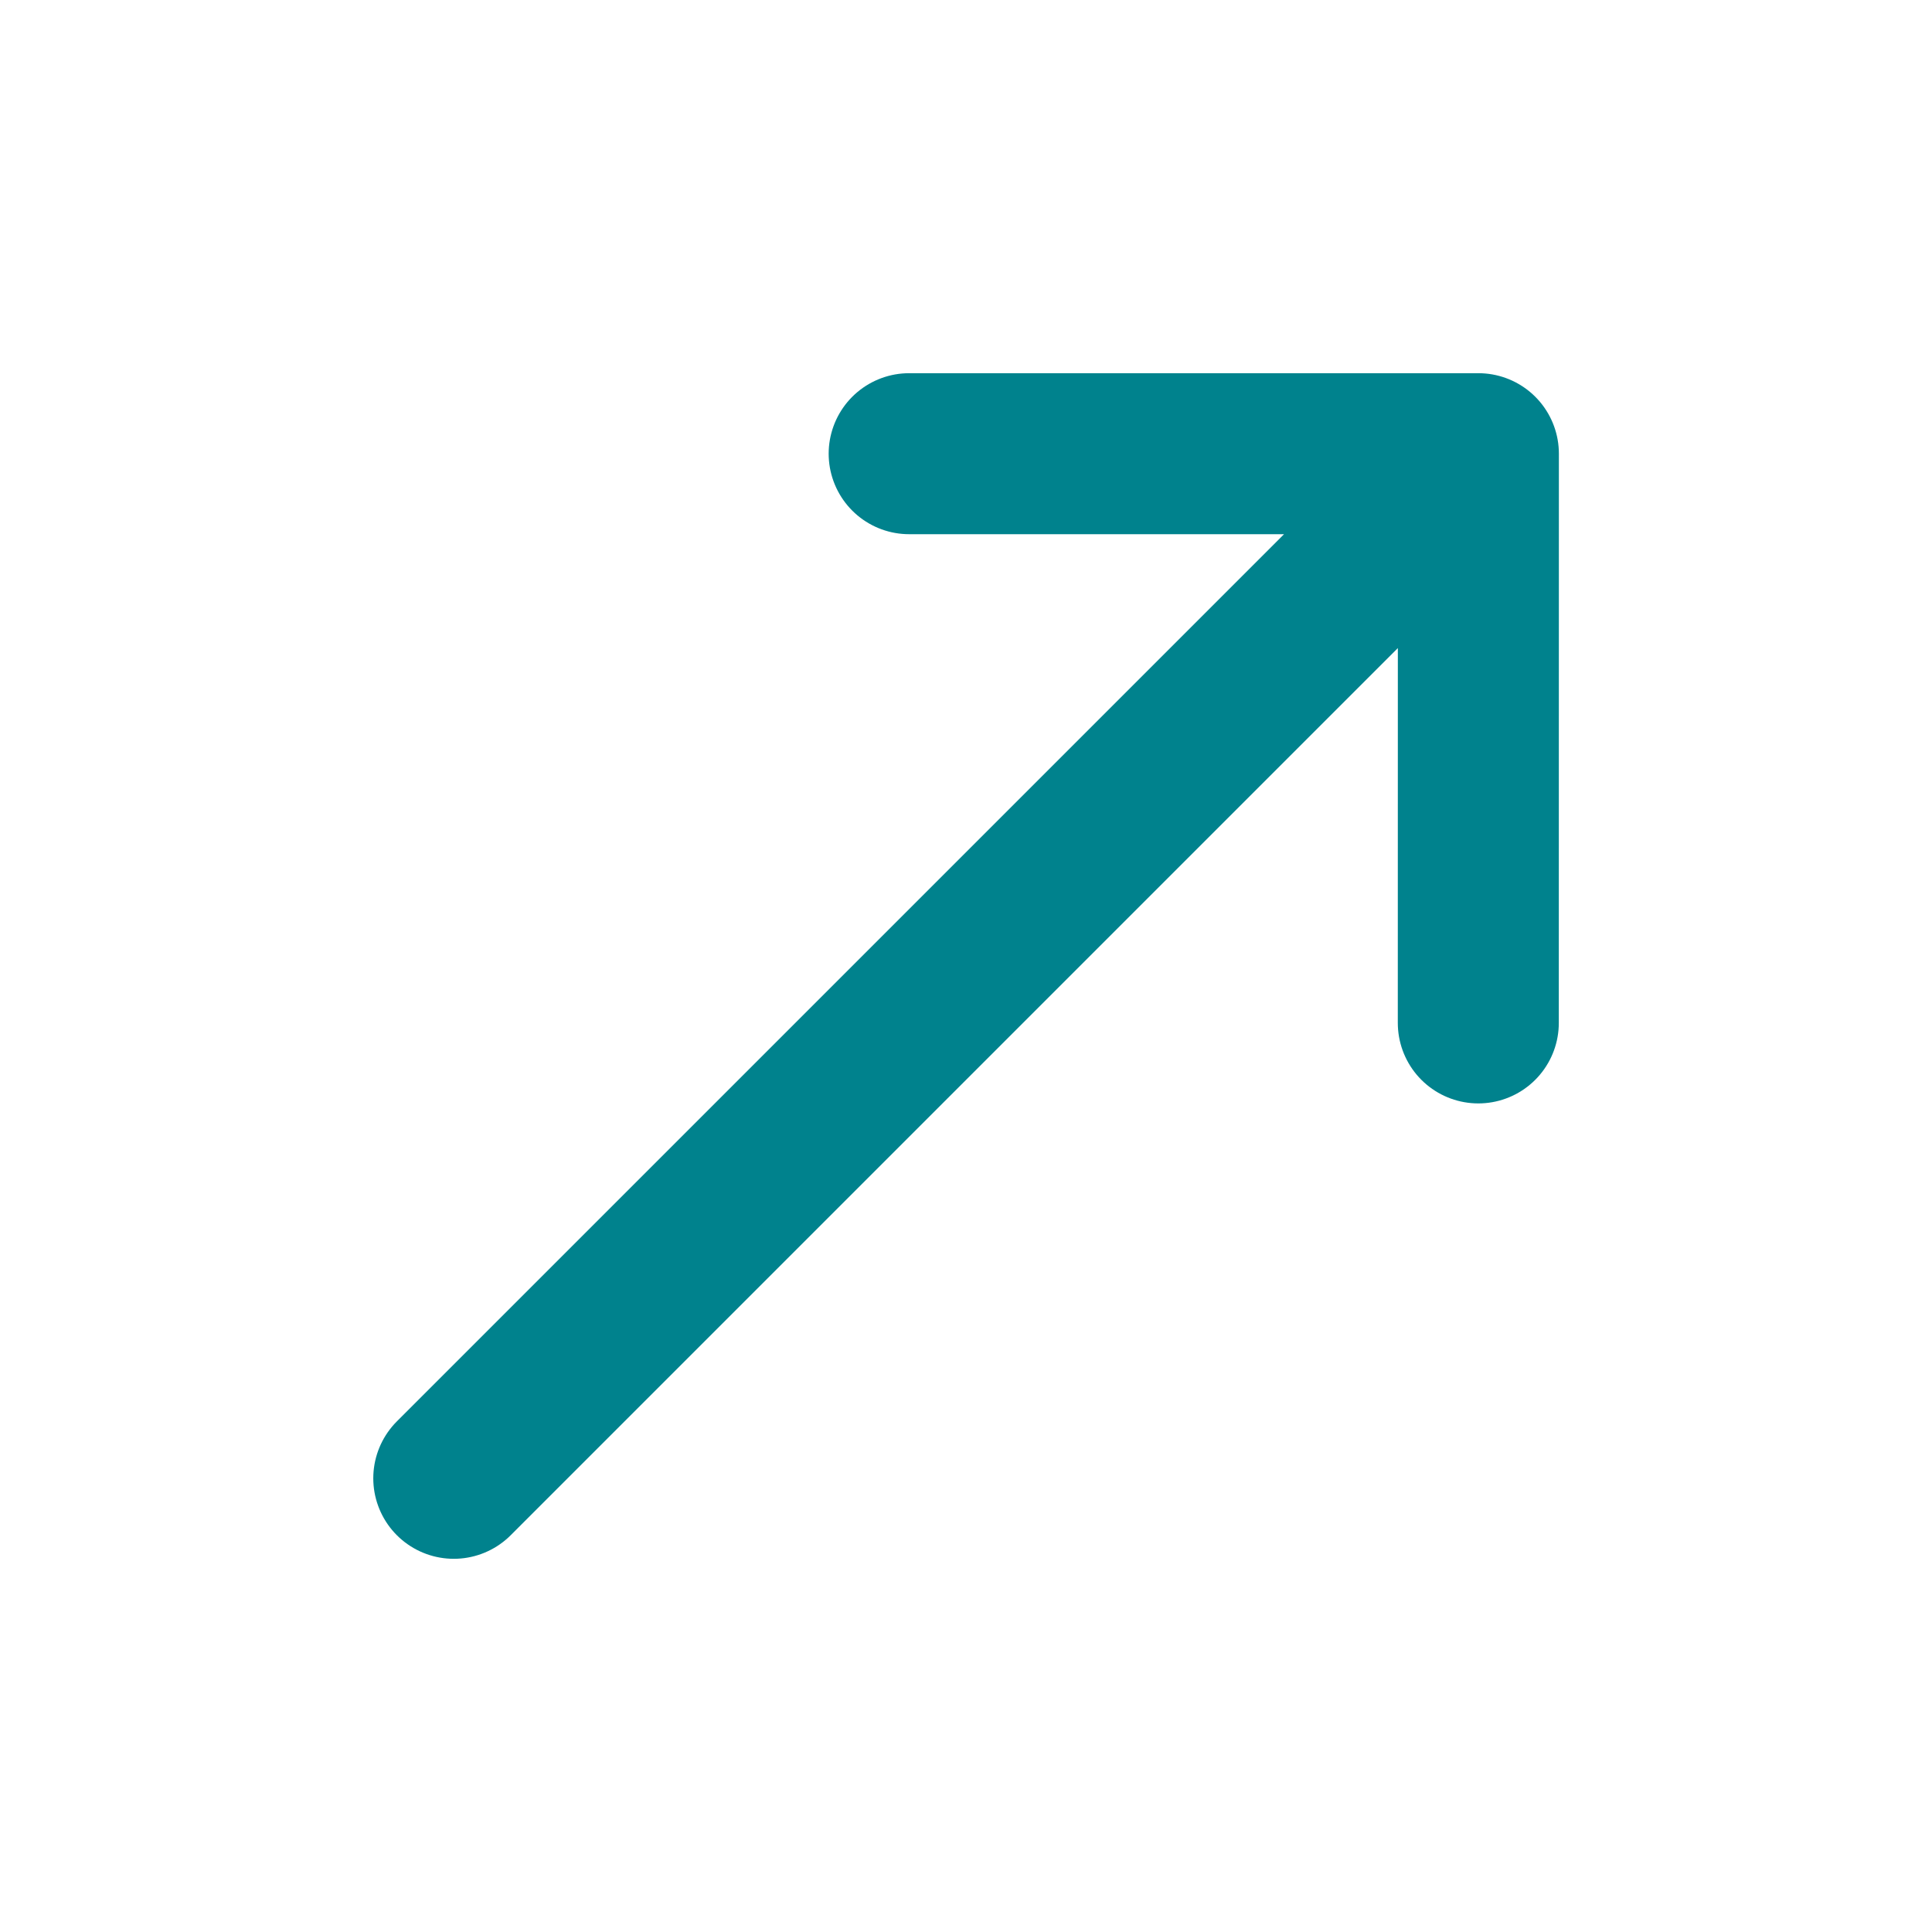
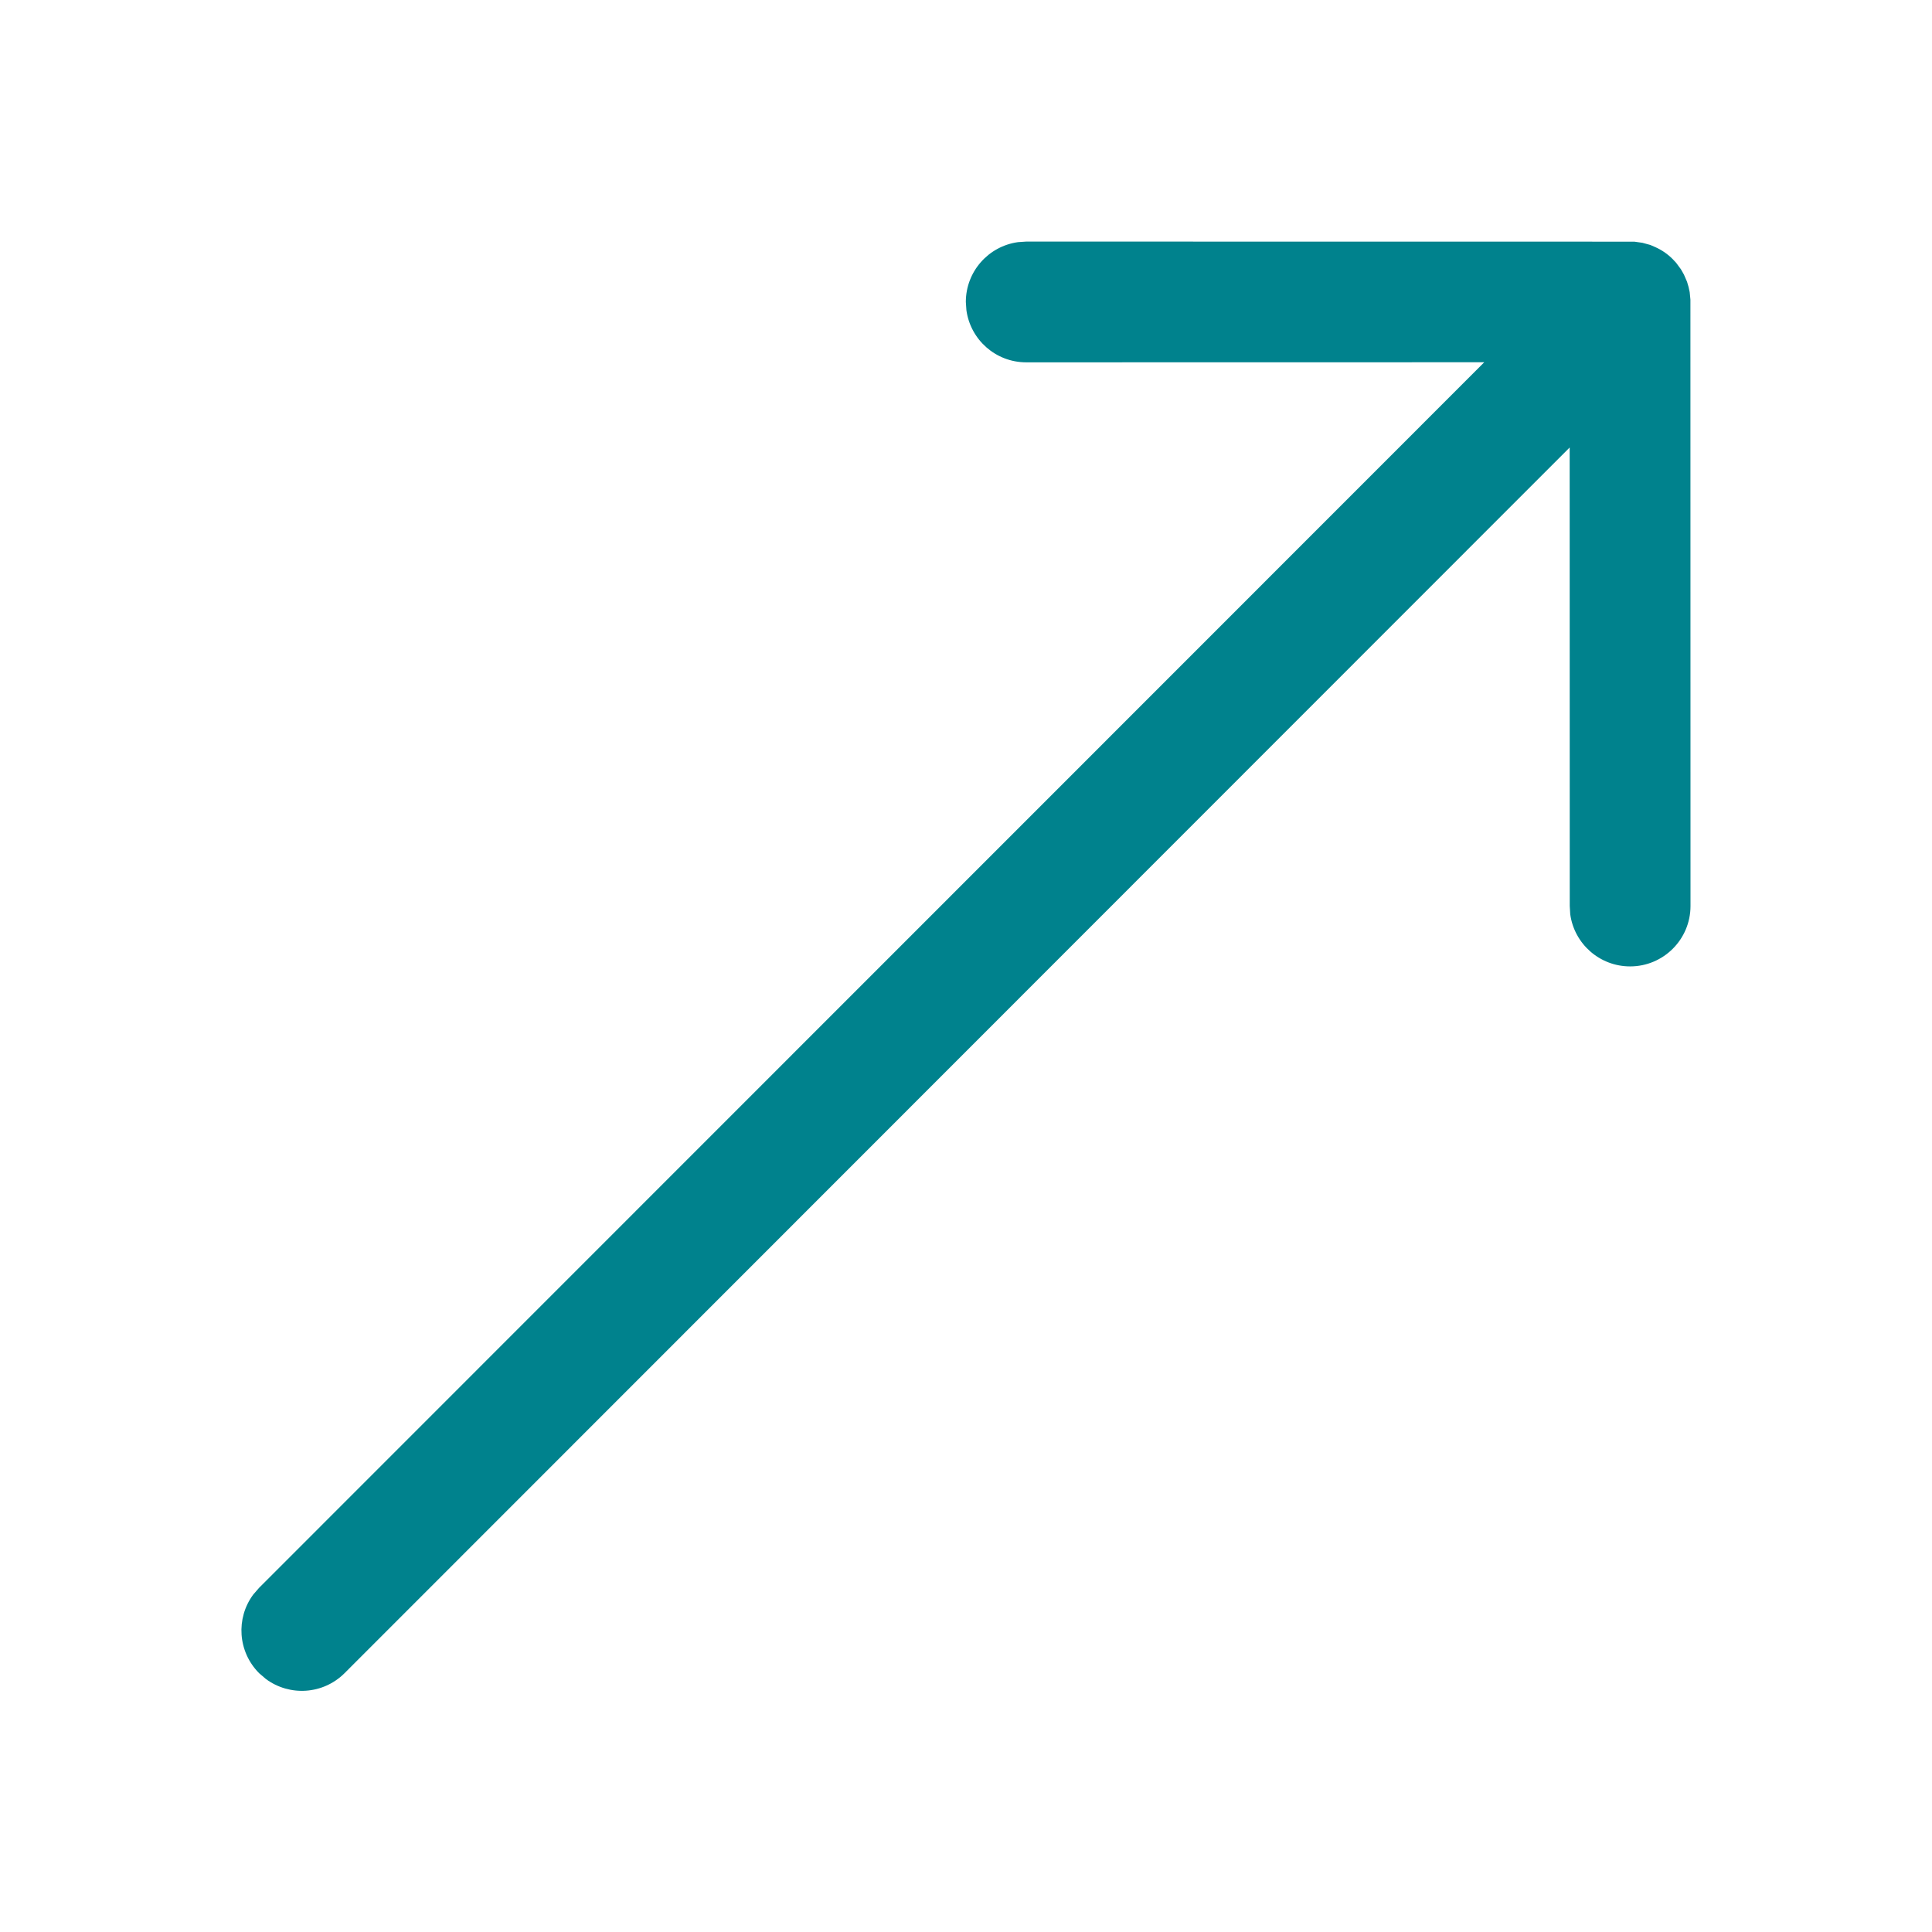
- <svg xmlns="http://www.w3.org/2000/svg" width="800px" height="800px" viewBox="0 0 24 24" fill="none">
+ <svg xmlns="http://www.w3.org/2000/svg" width="800px" height="800px" viewBox="0 0 24 24" version="1.1" fill="#000000">
  <g id="SVGRepo_bgCarrier" stroke-width="0" />
  <g id="SVGRepo_tracerCarrier" stroke-linecap="round" stroke-linejoin="round" />
  <g id="SVGRepo_iconCarrier">
-     <g id="Arrow / Arrow_Up_Right_LG">
-       <path id="Vector" d="M18.365 5.636H11.294M18.365 5.636L18.364 12.707M18.365 5.636L5.637 18.364" stroke="#00828D" stroke-width="2" stroke-linecap="round" stroke-linejoin="round" />
+     <g id="🔍-Product-Icons" stroke="none" stroke-width="1" fill="none" fill-rule="evenodd">
+       <g id="ic_fluent_arrow_up_right_24_regular" fill="#00828D" fill-rule="nonzero">
+         <path d="M12.748,3.001 L20.302,3.002 L20.402,3.016 L20.402,3.016 L20.501,3.043 L20.501,3.043 L20.561,3.069 L20.561,3.069 C20.64,3.104 20.715,3.154 20.78,3.22 L20.821,3.264 L20.821,3.264 L20.881,3.345 L20.881,3.345 L20.918,3.41 L20.918,3.41 L20.957,3.5 L20.957,3.5 L20.976,3.565 L20.976,3.565 L20.99,3.629 L20.99,3.629 L20.999,3.722 L20.999,3.722 L21,11.255 C21,11.669 20.664,12.005 20.25,12.005 C19.87,12.005 19.556,11.723 19.506,11.357 L19.5,11.255 L19.499,5.559 L4.28,20.785 C4.013,21.051 3.597,21.075 3.303,20.857 L3.219,20.785 C2.953,20.518 2.928,20.102 3.146,19.808 L3.219,19.724 L18.438,4.5 L12.748,4.501 C12.368,4.501 12.055,4.219 12.005,3.853 L11.998,3.751 C11.998,3.372 12.28,3.058 12.646,3.008 L12.748,3.001 Z" id="🎨-Color"> </path>
+       </g>
    </g>
  </g>
</svg>
